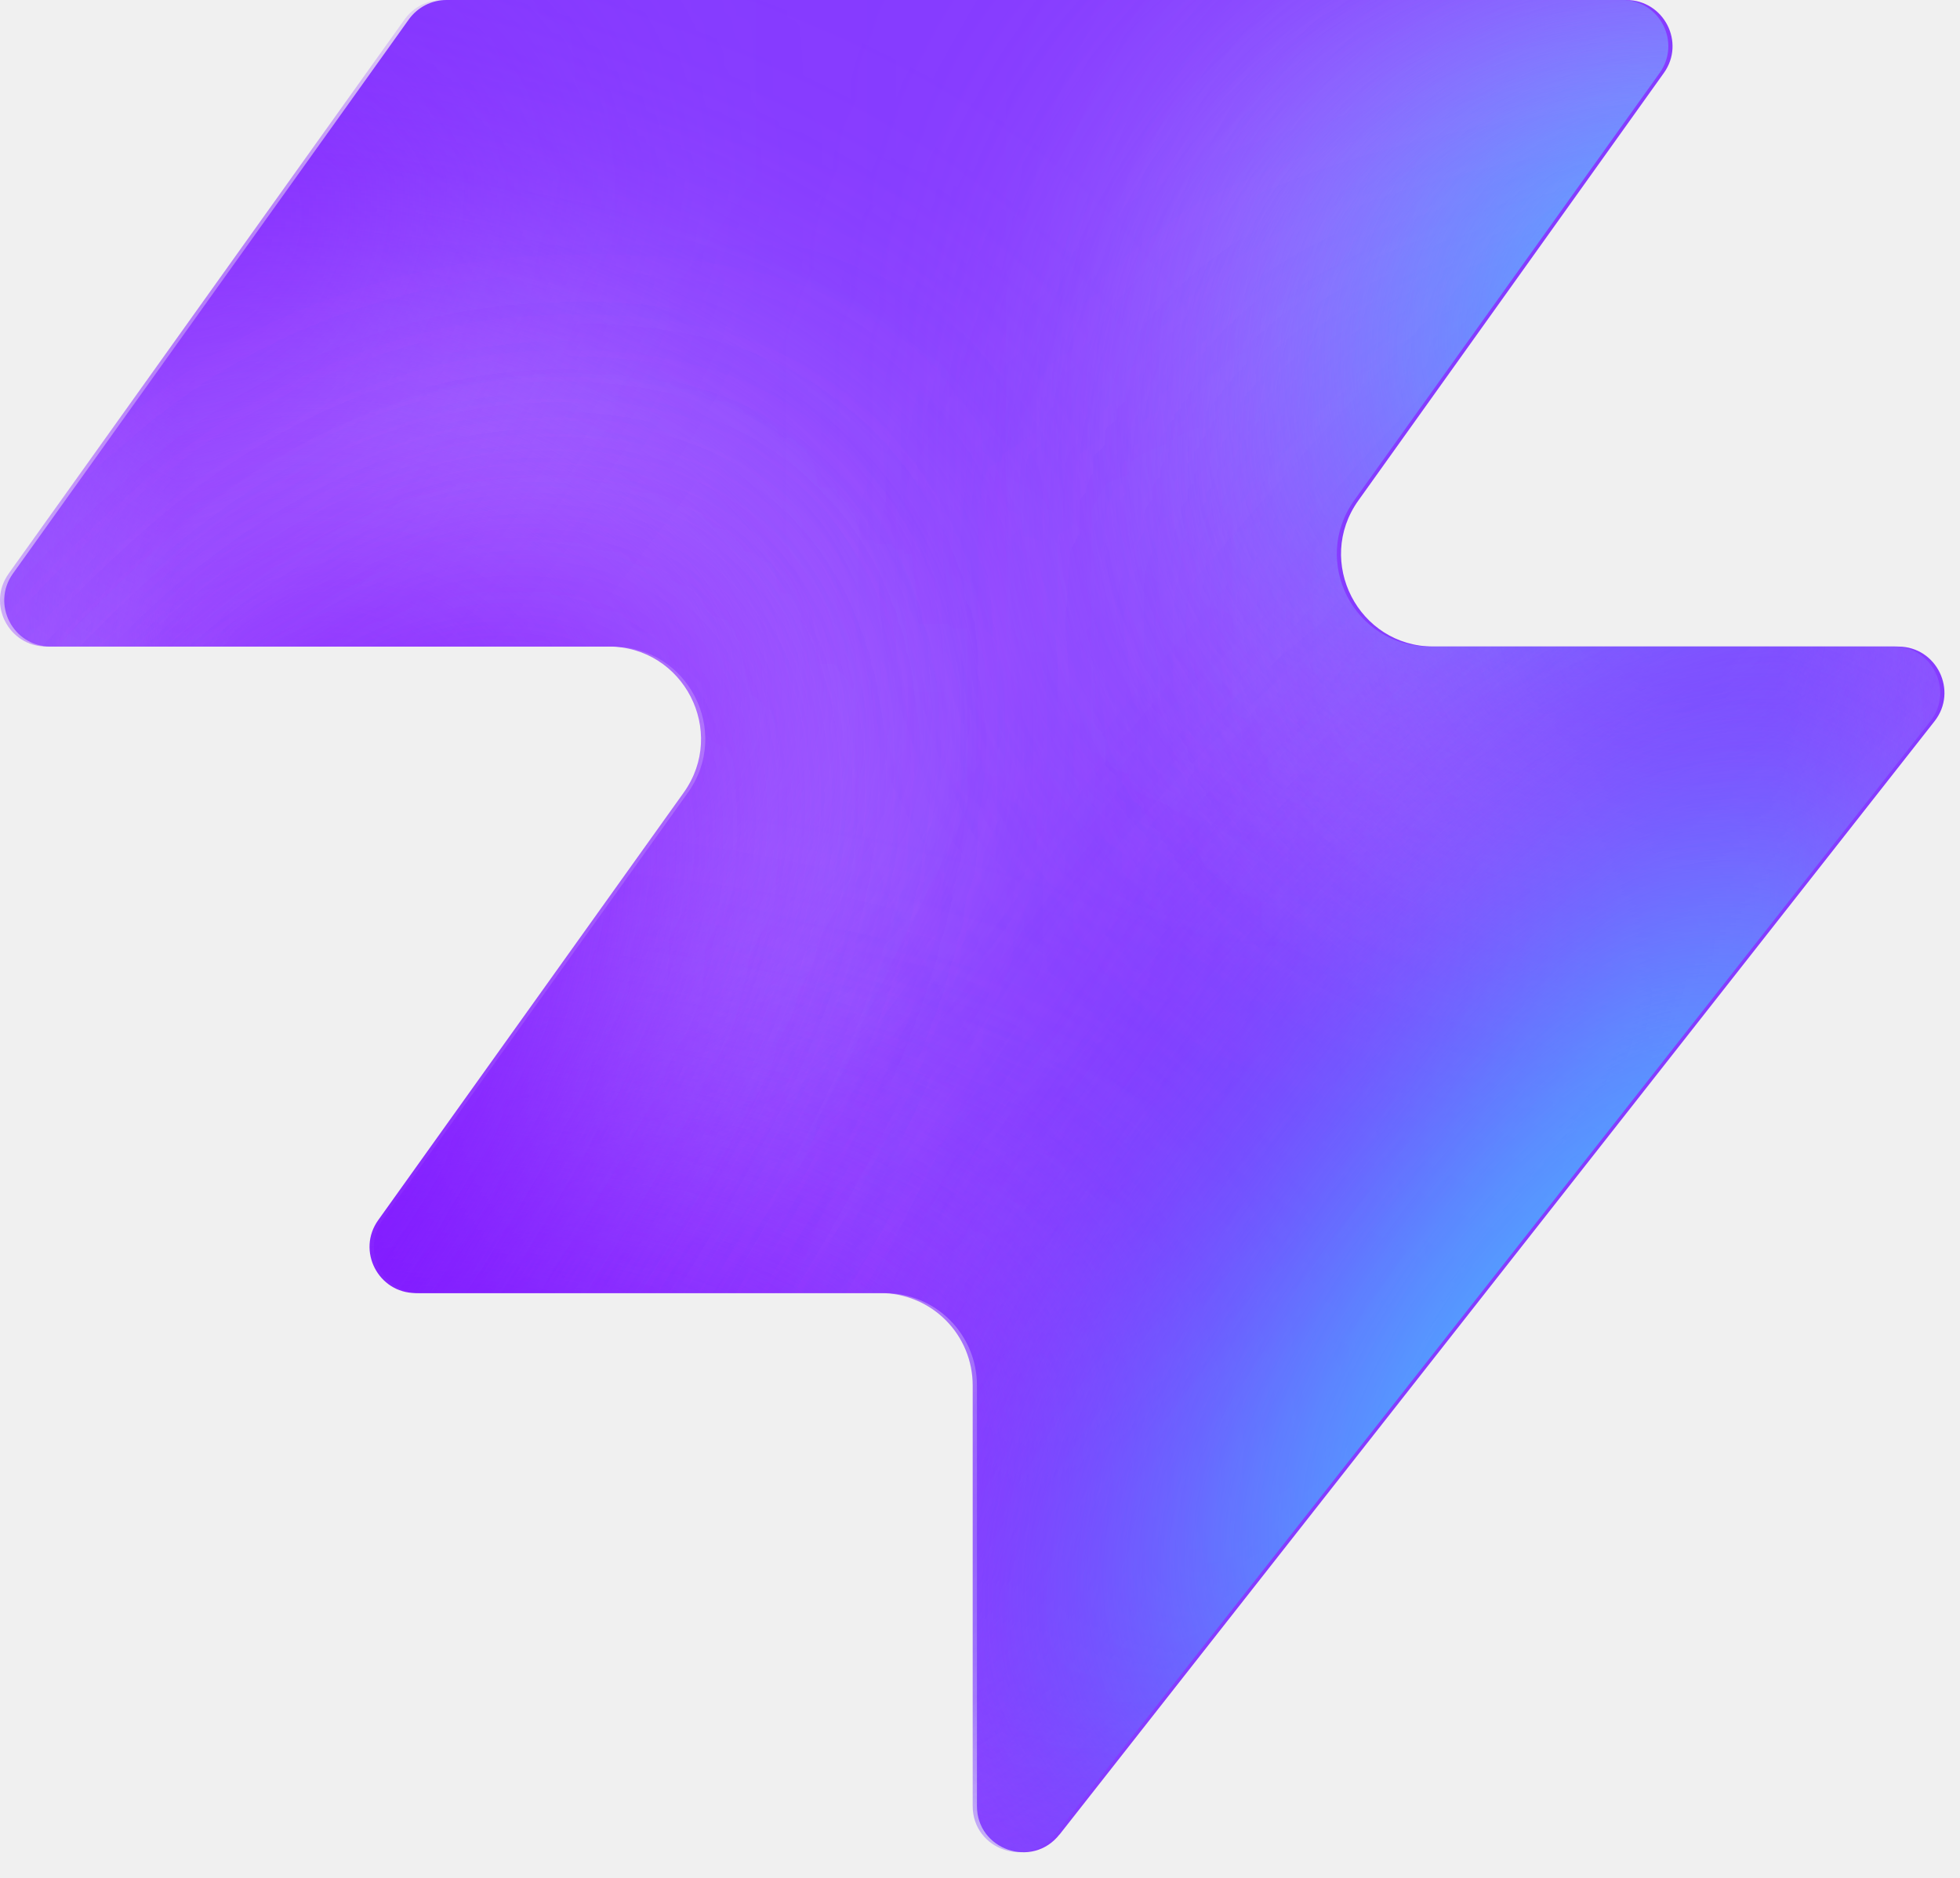
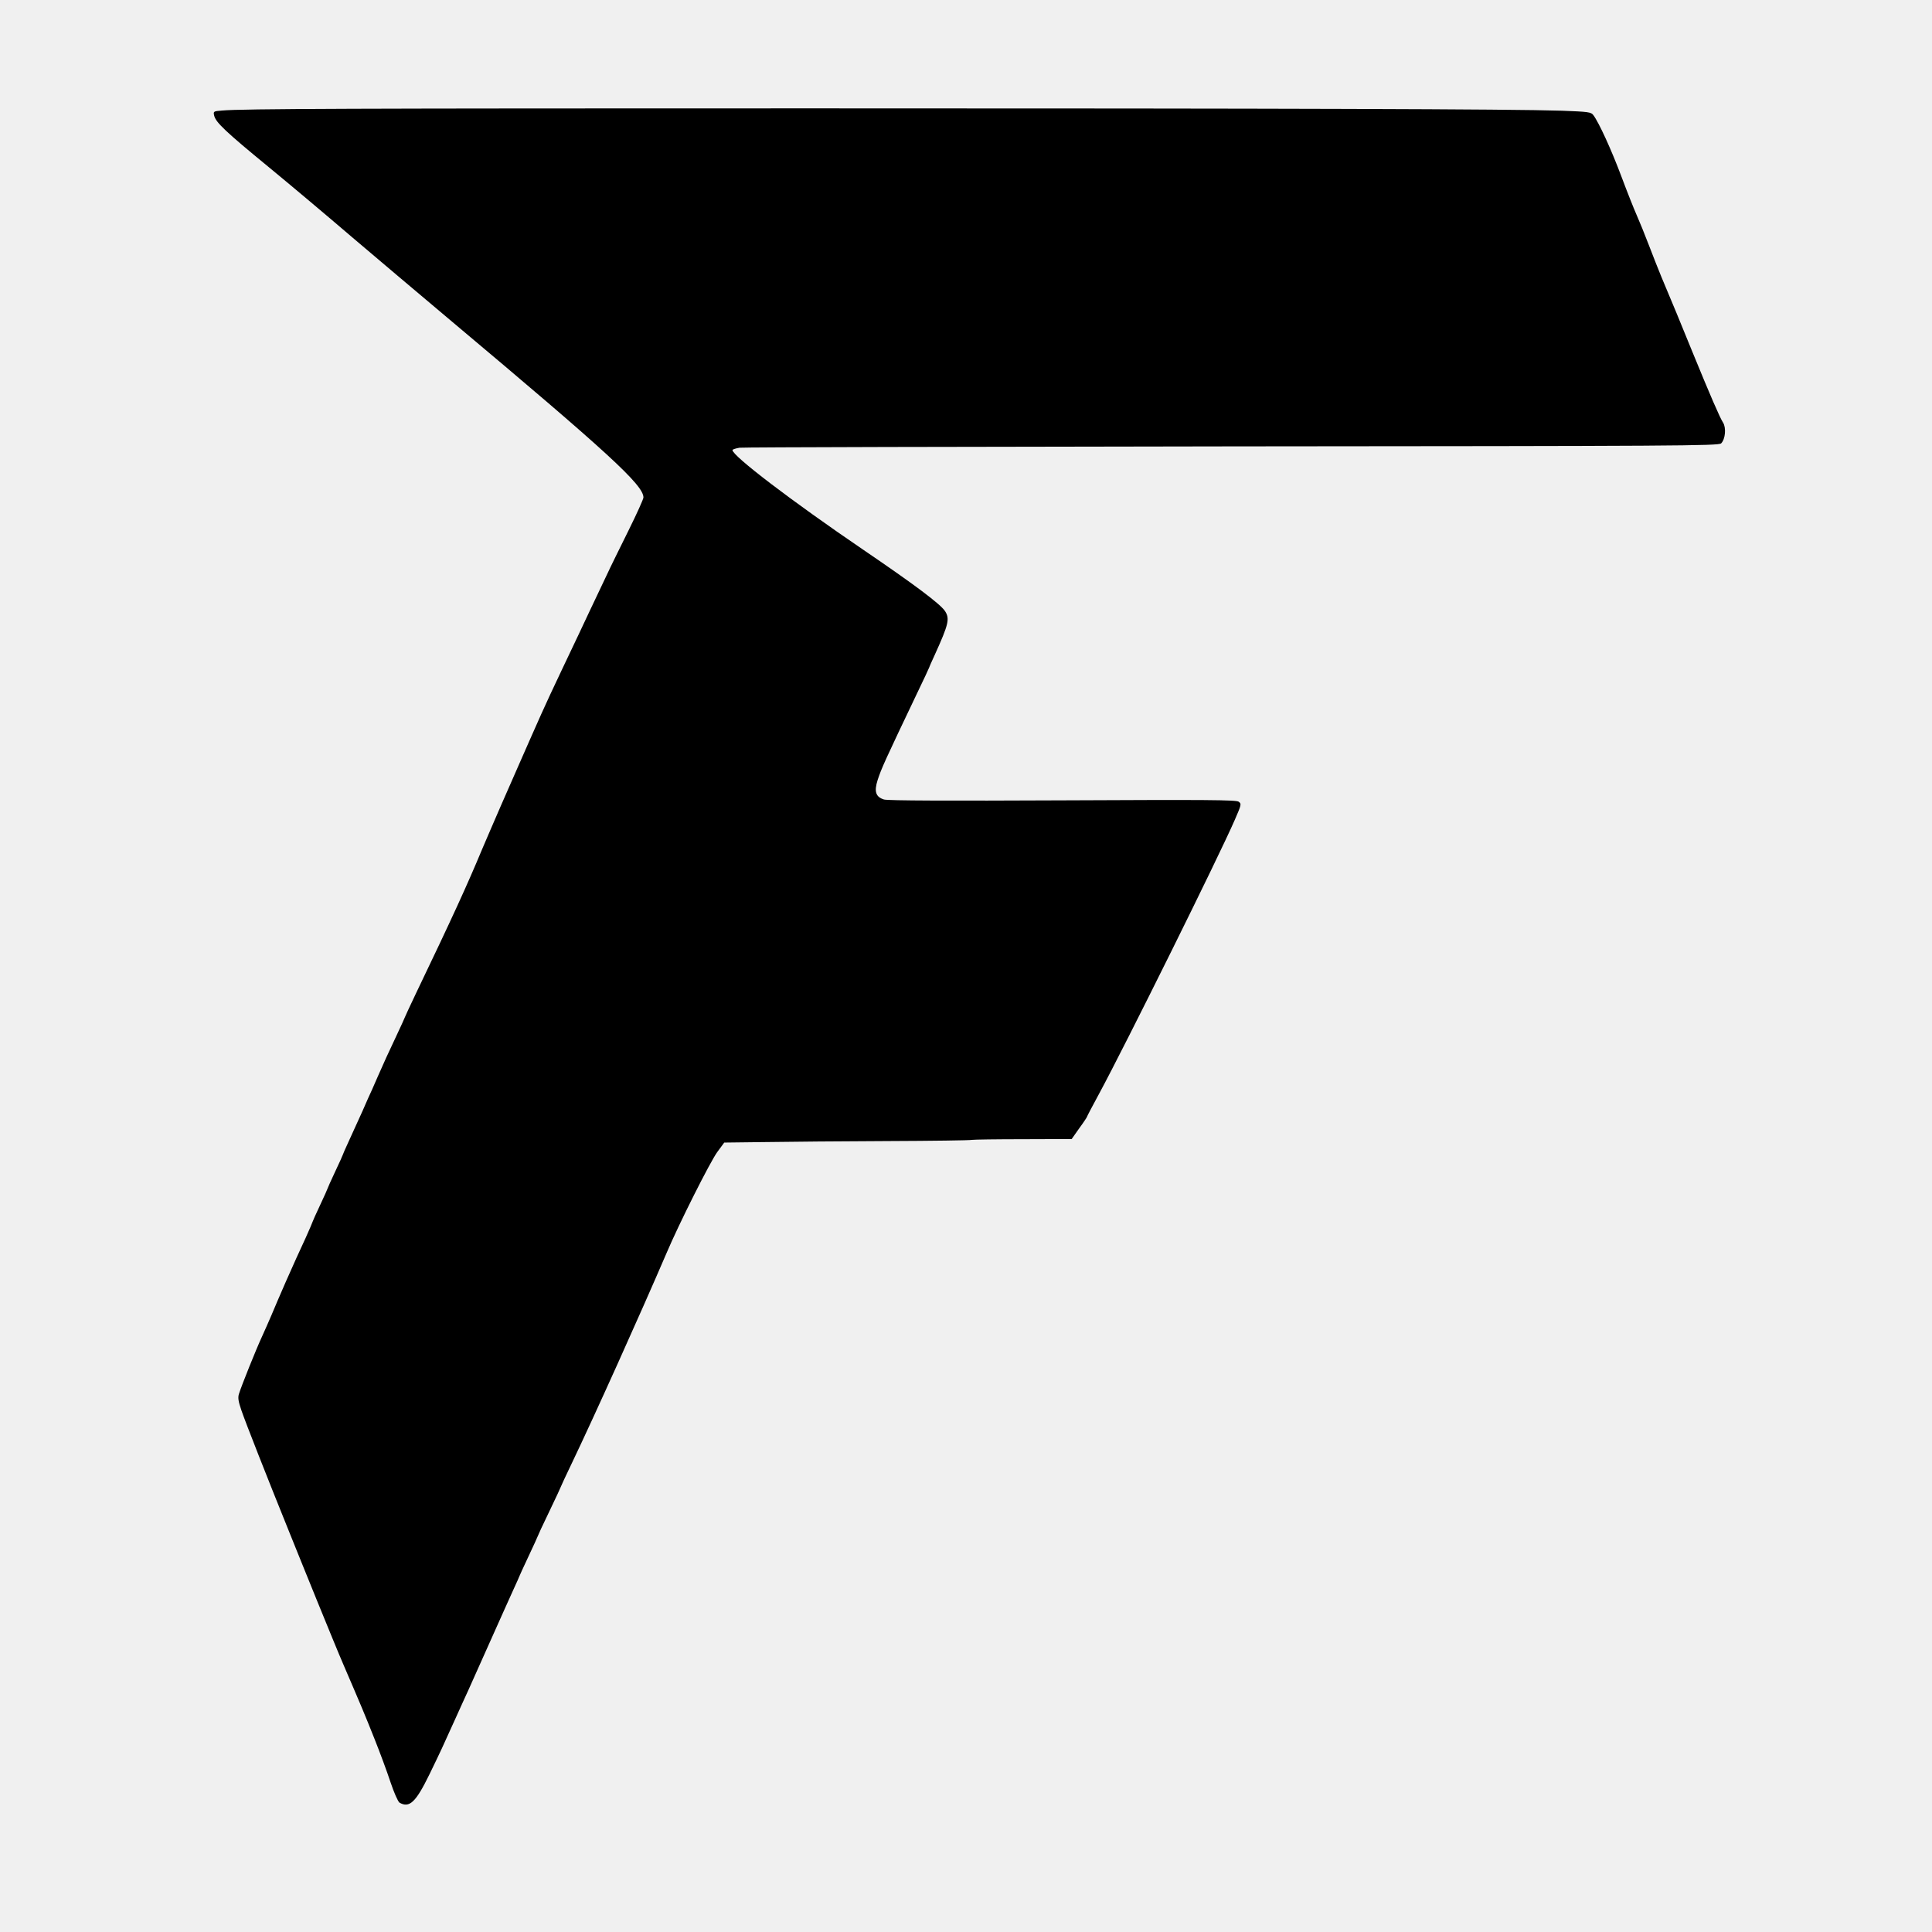
- <svg xmlns="http://www.w3.org/2000/svg" width="48" height="46" fill="none" viewBox="0 0 48 46">
-   <path fill="#863bff" d="M25.946 44.938c-.664.845-2.021.375-2.021-.698V33.937a2.26 2.26 0 0 0-2.262-2.262H10.287c-.92 0-1.456-1.04-.92-1.788l7.48-10.471c1.07-1.497 0-3.578-1.842-3.578H1.237c-.92 0-1.456-1.04-.92-1.788L10.013.474c.214-.297.556-.474.92-.474h28.894c.92 0 1.456 1.04.92 1.788l-7.48 10.471c-1.07 1.498 0 3.579 1.842 3.579h11.377c.943 0 1.473 1.088.89 1.83L25.947 44.94z" style="fill:#863bff;fill:color(display-p3 .525 .23 1);fill-opacity:1" />
-   <mask id="a" width="48" height="46" x="0" y="0" maskUnits="userSpaceOnUse" style="mask-type:alpha">
-     <path fill="#000" d="M25.842 44.938c-.664.844-2.021.375-2.021-.698V33.937a2.26 2.26 0 0 0-2.262-2.262H10.183c-.92 0-1.456-1.04-.92-1.788l7.48-10.471c1.07-1.498 0-3.579-1.842-3.579H1.133c-.92 0-1.456-1.04-.92-1.787L9.91.473c.214-.297.556-.474.92-.474h28.894c.92 0 1.456 1.04.92 1.788l-7.48 10.471c-1.07 1.498 0 3.578 1.842 3.578h11.377c.943 0 1.473 1.088.89 1.832L25.843 44.94z" style="fill:#000;fill-opacity:1" />
-   </mask>
-   <g mask="url(#a)">
-     <g filter="url(#b)">
-       <ellipse cx="5.508" cy="14.704" fill="#ede6ff" rx="5.508" ry="14.704" style="fill:#ede6ff;fill:color(display-p3 .927 .903 1);fill-opacity:1" transform="matrix(.00324 1 1 -.00324 -4.47 31.516)" />
-     </g>
-     <g filter="url(#c)">
-       <ellipse cx="10.399" cy="29.851" fill="#ede6ff" rx="10.399" ry="29.851" style="fill:#ede6ff;fill:color(display-p3 .927 .903 1);fill-opacity:1" transform="matrix(.00324 1 1 -.00324 -39.328 7.883)" />
-     </g>
-     <g filter="url(#d)">
-       <ellipse cx="5.508" cy="30.487" fill="#7e14ff" rx="5.508" ry="30.487" style="fill:#7e14ff;fill:color(display-p3 .492 .077 1);fill-opacity:1" transform="rotate(89.814 -25.913 -14.639)scale(1 -1)" />
-     </g>
-     <g filter="url(#e)">
-       <ellipse cx="5.508" cy="30.599" fill="#7e14ff" rx="5.508" ry="30.599" style="fill:#7e14ff;fill:color(display-p3 .492 .077 1);fill-opacity:1" transform="rotate(89.814 -32.644 -3.334)scale(1 -1)" />
-     </g>
-     <g filter="url(#f)">
-       <ellipse cx="5.508" cy="30.599" fill="#7e14ff" rx="5.508" ry="30.599" style="fill:#7e14ff;fill:color(display-p3 .492 .077 1);fill-opacity:1" transform="matrix(.00324 1 1 -.00324 -34.34 30.47)" />
-     </g>
-     <g filter="url(#g)">
-       <ellipse cx="14.072" cy="22.078" fill="#ede6ff" rx="14.072" ry="22.078" style="fill:#ede6ff;fill:color(display-p3 .927 .903 1);fill-opacity:1" transform="rotate(93.35 24.506 48.493)scale(-1 1)" />
-     </g>
-     <g filter="url(#h)">
-       <ellipse cx="3.47" cy="21.501" fill="#7e14ff" rx="3.47" ry="21.501" style="fill:#7e14ff;fill:color(display-p3 .492 .077 1);fill-opacity:1" transform="rotate(89.009 28.708 47.59)scale(-1 1)" />
-     </g>
-     <g filter="url(#i)">
-       <ellipse cx="3.47" cy="21.501" fill="#7e14ff" rx="3.47" ry="21.501" style="fill:#7e14ff;fill:color(display-p3 .492 .077 1);fill-opacity:1" transform="rotate(89.009 28.708 47.59)scale(-1 1)" />
-     </g>
-     <g filter="url(#j)">
-       <ellipse cx=".387" cy="8.972" fill="#7e14ff" rx="4.407" ry="29.108" style="fill:#7e14ff;fill:color(display-p3 .492 .077 1);fill-opacity:1" transform="rotate(39.51 .387 8.972)" />
-     </g>
-     <g filter="url(#k)">
-       <ellipse cx="47.523" cy="-6.092" fill="#7e14ff" rx="4.407" ry="29.108" style="fill:#7e14ff;fill:color(display-p3 .492 .077 1);fill-opacity:1" transform="rotate(37.892 47.523 -6.092)" />
-     </g>
-     <g filter="url(#l)">
-       <ellipse cx="41.412" cy="6.333" fill="#47bfff" rx="5.971" ry="9.665" style="fill:#47bfff;fill:color(display-p3 .28 .748 1);fill-opacity:1" transform="rotate(37.892 41.412 6.333)" />
-     </g>
-     <g filter="url(#m)">
-       <ellipse cx="-1.879" cy="38.332" fill="#7e14ff" rx="4.407" ry="29.108" style="fill:#7e14ff;fill:color(display-p3 .492 .077 1);fill-opacity:1" transform="rotate(37.892 -1.88 38.332)" />
-     </g>
-     <g filter="url(#n)">
-       <ellipse cx="-1.879" cy="38.332" fill="#7e14ff" rx="4.407" ry="29.108" style="fill:#7e14ff;fill:color(display-p3 .492 .077 1);fill-opacity:1" transform="rotate(37.892 -1.88 38.332)" />
-     </g>
-     <g filter="url(#o)">
-       <ellipse cx="35.651" cy="29.907" fill="#7e14ff" rx="4.407" ry="29.108" style="fill:#7e14ff;fill:color(display-p3 .492 .077 1);fill-opacity:1" transform="rotate(37.892 35.651 29.907)" />
-     </g>
-     <g filter="url(#p)">
-       <ellipse cx="38.418" cy="32.4" fill="#47bfff" rx="5.971" ry="15.297" style="fill:#47bfff;fill:color(display-p3 .28 .748 1);fill-opacity:1" transform="rotate(37.892 38.418 32.4)" />
-     </g>
-   </g>
-   <defs>
-     <filter id="b" width="60.045" height="41.654" x="-19.77" y="16.149" color-interpolation-filters="sRGB" filterUnits="userSpaceOnUse">
-       <feFlood flood-opacity="0" result="BackgroundImageFix" />
-       <feBlend in="SourceGraphic" in2="BackgroundImageFix" result="shape" />
-       <feGaussianBlur result="effect1_foregroundBlur_2002_17158" stdDeviation="7.659" />
-     </filter>
-     <filter id="c" width="90.34" height="51.437" x="-54.613" y="-7.533" color-interpolation-filters="sRGB" filterUnits="userSpaceOnUse">
-       <feFlood flood-opacity="0" result="BackgroundImageFix" />
-       <feBlend in="SourceGraphic" in2="BackgroundImageFix" result="shape" />
-       <feGaussianBlur result="effect1_foregroundBlur_2002_17158" stdDeviation="7.659" />
-     </filter>
-     <filter id="d" width="79.355" height="29.4" x="-49.64" y="2.03" color-interpolation-filters="sRGB" filterUnits="userSpaceOnUse">
-       <feFlood flood-opacity="0" result="BackgroundImageFix" />
-       <feBlend in="SourceGraphic" in2="BackgroundImageFix" result="shape" />
-       <feGaussianBlur result="effect1_foregroundBlur_2002_17158" stdDeviation="4.596" />
-     </filter>
-     <filter id="e" width="79.579" height="29.4" x="-45.045" y="20.029" color-interpolation-filters="sRGB" filterUnits="userSpaceOnUse">
-       <feFlood flood-opacity="0" result="BackgroundImageFix" />
-       <feBlend in="SourceGraphic" in2="BackgroundImageFix" result="shape" />
-       <feGaussianBlur result="effect1_foregroundBlur_2002_17158" stdDeviation="4.596" />
-     </filter>
-     <filter id="f" width="79.579" height="29.4" x="-43.513" y="21.178" color-interpolation-filters="sRGB" filterUnits="userSpaceOnUse">
-       <feFlood flood-opacity="0" result="BackgroundImageFix" />
-       <feBlend in="SourceGraphic" in2="BackgroundImageFix" result="shape" />
-       <feGaussianBlur result="effect1_foregroundBlur_2002_17158" stdDeviation="4.596" />
-     </filter>
-     <filter id="g" width="74.749" height="58.852" x="15.756" y="-17.901" color-interpolation-filters="sRGB" filterUnits="userSpaceOnUse">
-       <feFlood flood-opacity="0" result="BackgroundImageFix" />
-       <feBlend in="SourceGraphic" in2="BackgroundImageFix" result="shape" />
-       <feGaussianBlur result="effect1_foregroundBlur_2002_17158" stdDeviation="7.659" />
-     </filter>
-     <filter id="h" width="61.377" height="25.362" x="23.548" y="2.284" color-interpolation-filters="sRGB" filterUnits="userSpaceOnUse">
-       <feFlood flood-opacity="0" result="BackgroundImageFix" />
-       <feBlend in="SourceGraphic" in2="BackgroundImageFix" result="shape" />
-       <feGaussianBlur result="effect1_foregroundBlur_2002_17158" stdDeviation="4.596" />
-     </filter>
-     <filter id="i" width="61.377" height="25.362" x="23.548" y="2.284" color-interpolation-filters="sRGB" filterUnits="userSpaceOnUse">
-       <feFlood flood-opacity="0" result="BackgroundImageFix" />
-       <feBlend in="SourceGraphic" in2="BackgroundImageFix" result="shape" />
-       <feGaussianBlur result="effect1_foregroundBlur_2002_17158" stdDeviation="4.596" />
-     </filter>
-     <filter id="j" width="56.045" height="63.649" x="-27.636" y="-22.853" color-interpolation-filters="sRGB" filterUnits="userSpaceOnUse">
-       <feFlood flood-opacity="0" result="BackgroundImageFix" />
-       <feBlend in="SourceGraphic" in2="BackgroundImageFix" result="shape" />
-       <feGaussianBlur result="effect1_foregroundBlur_2002_17158" stdDeviation="4.596" />
-     </filter>
-     <filter id="k" width="54.814" height="64.646" x="20.116" y="-38.415" color-interpolation-filters="sRGB" filterUnits="userSpaceOnUse">
-       <feFlood flood-opacity="0" result="BackgroundImageFix" />
-       <feBlend in="SourceGraphic" in2="BackgroundImageFix" result="shape" />
-       <feGaussianBlur result="effect1_foregroundBlur_2002_17158" stdDeviation="4.596" />
-     </filter>
-     <filter id="l" width="33.541" height="35.313" x="24.641" y="-11.323" color-interpolation-filters="sRGB" filterUnits="userSpaceOnUse">
-       <feFlood flood-opacity="0" result="BackgroundImageFix" />
-       <feBlend in="SourceGraphic" in2="BackgroundImageFix" result="shape" />
-       <feGaussianBlur result="effect1_foregroundBlur_2002_17158" stdDeviation="4.596" />
-     </filter>
-     <filter id="m" width="54.814" height="64.646" x="-29.286" y="6.009" color-interpolation-filters="sRGB" filterUnits="userSpaceOnUse">
-       <feFlood flood-opacity="0" result="BackgroundImageFix" />
-       <feBlend in="SourceGraphic" in2="BackgroundImageFix" result="shape" />
-       <feGaussianBlur result="effect1_foregroundBlur_2002_17158" stdDeviation="4.596" />
-     </filter>
-     <filter id="n" width="54.814" height="64.646" x="-29.286" y="6.009" color-interpolation-filters="sRGB" filterUnits="userSpaceOnUse">
-       <feFlood flood-opacity="0" result="BackgroundImageFix" />
-       <feBlend in="SourceGraphic" in2="BackgroundImageFix" result="shape" />
-       <feGaussianBlur result="effect1_foregroundBlur_2002_17158" stdDeviation="4.596" />
-     </filter>
-     <filter id="o" width="54.814" height="64.646" x="8.244" y="-2.416" color-interpolation-filters="sRGB" filterUnits="userSpaceOnUse">
-       <feFlood flood-opacity="0" result="BackgroundImageFix" />
-       <feBlend in="SourceGraphic" in2="BackgroundImageFix" result="shape" />
-       <feGaussianBlur result="effect1_foregroundBlur_2002_17158" stdDeviation="4.596" />
-     </filter>
-     <filter id="p" width="39.409" height="43.623" x="18.713" y="10.588" color-interpolation-filters="sRGB" filterUnits="userSpaceOnUse">
-       <feFlood flood-opacity="0" result="BackgroundImageFix" />
-       <feBlend in="SourceGraphic" in2="BackgroundImageFix" result="shape" />
-       <feGaussianBlur result="effect1_foregroundBlur_2002_17158" stdDeviation="4.596" />
-     </filter>
-   </defs>
+ <svg xmlns="http://www.w3.org/2000/svg" viewBox="0 0 1150 1150">
+   <style>path{fill:#000}@media (prefers-color-scheme:dark){path{fill:#fff}}</style>
+   <path d="M237.8 1073C236.9 1072.4 234.5 1067 232.4 1060.7C230.4 1054.6 226.1 1043 222.9 1035C217.1 1020.4 214.9 1015.2 204.7 991.5C201.6 984.4 194.6 967.2 189 953.5C183.4 939.8 175.8 920.9 172 911.5C159.5 880.6 146.1 846.6 143.7 839.5C141.8 834 141.5 831.8 142.3 829.5C143.8 824.7 152.5 803 155.9 795.7C157.6 792.1 160.1 786.2 161.6 782.8C163 779.3 166.9 770.4 170.1 763C176.7 748.1 176.3 749.1 182 736.7C184.2 731.8 186 727.6 186 727.4C186 727.2 188 722.7 190.5 717.4C193 712.1 195 707.6 195 707.4C195 707.2 197 702.7 199.5 697.4C202 692.1 204 687.7 204 687.5C204 687.3 205.6 683.6 207.6 679.3C209.6 675 213.2 667 215.7 661.5C218.1 656 220.7 650.1 221.5 648.5C222.2 646.9 223.8 643.2 225 640.5C229.3 630.7 230.4 628.4 235.7 617.1C238.6 610.9 241 605.7 241 605.5C241 605.3 244 598.9 247.6 591.3C269.2 546.3 278.2 526.6 287.1 505.2C289.3 500.1 294.2 488.6 298.1 479.7C302 470.8 306.7 460.1 308.5 456C311.9 448.1 318.8 432.7 322.2 425C325 418.7 329.4 409.3 335 397.5C337.6 392 341.9 383 344.5 377.5C349 368 351.6 362.3 361.1 342.4C363.3 337.6 369.2 325.7 374.1 315.8C379 305.9 383 297.1 383 296.1C383 288.7 361.9 269.4 269 191.4C250.1 175.5 223.1 152.7 209 140.7C195 128.7 172.9 110.1 160 99.5C134.4 78.5 128.5 72.9 127.5 68.9C126.9 66.3 127 66.2 132.2 65.8C144.1 64.7 209.8 64.5 483 64.5C771.1 64.5 897.8 64.9 929.7 65.9C945.4 66.5 947.1 66.7 948.4 68.5C951.8 73 959.3 89.5 965.1 105C968.5 114.1 972.6 124.4 974.2 128C975.8 131.6 979.1 139.7 981.5 146C983.9 152.3 987.3 160.9 989 165C995.5 180.4 1000.3 192 1007.4 209.5C1017.8 234.9 1023.7 248.6 1025.6 251.5C1027.6 254.6 1027 261.4 1024.5 263.9C1023.1 265.4 998.2 265.5 733.7 265.7C574.6 265.9 442.6 266.2 440.2 266.5C437.9 266.9 436 267.5 436 267.9C436 271.4 471.5 298.4 513.5 327C544.5 348.1 559.4 359.3 562.4 363.6C565.5 368.2 564.7 371.5 556.4 389.8C554.5 393.9 553 397.3 553 397.5C553 397.7 549.9 404.3 546.1 412.2C526.4 453.5 524.7 457.3 522.4 464.3C520.2 471.2 521.3 474.4 526.2 475.9C528.4 476.6 565.4 476.7 632.5 476.4C718.3 476 735.8 476.1 737.3 477.2C739.1 478.5 738.9 479 735 488C725.4 510.1 669.6 622.6 654.3 650.9C650.3 658.3 647 664.5 647 664.8C647 665 645 668.1 642.4 671.6L637.9 678L609.2 678.1C593.4 678.1 579.6 678.3 578.5 678.5C577.4 678.8 554.9 679.1 528.5 679.2C502.1 679.3 469.4 679.6 455.8 679.8L431.1 680.1L426.9 685.8C422.6 691.8 404.3 728.1 396.7 746C380.8 783 353.9 842.7 340.4 870.9C336.9 878.2 334 884.4 334 884.6C334 884.8 330.9 891.5 327 899.6C323.1 907.6 320 914.4 320 914.6C320 914.8 317.5 920.2 314.5 926.6C311.5 933 309 938.4 309 938.6C309 938.7 307.5 942.1 305.6 946.2C303.8 950.2 297.6 963.9 292 976.5C286.4 989.1 280.4 1002.4 278.8 1006C277.1 1009.6 273.8 1017 271.3 1022.5C263.5 1039.8 262.4 1042.2 255.6 1056.2C247.5 1072.8 243.7 1076.4 237.8 1073Z" />
</svg>
